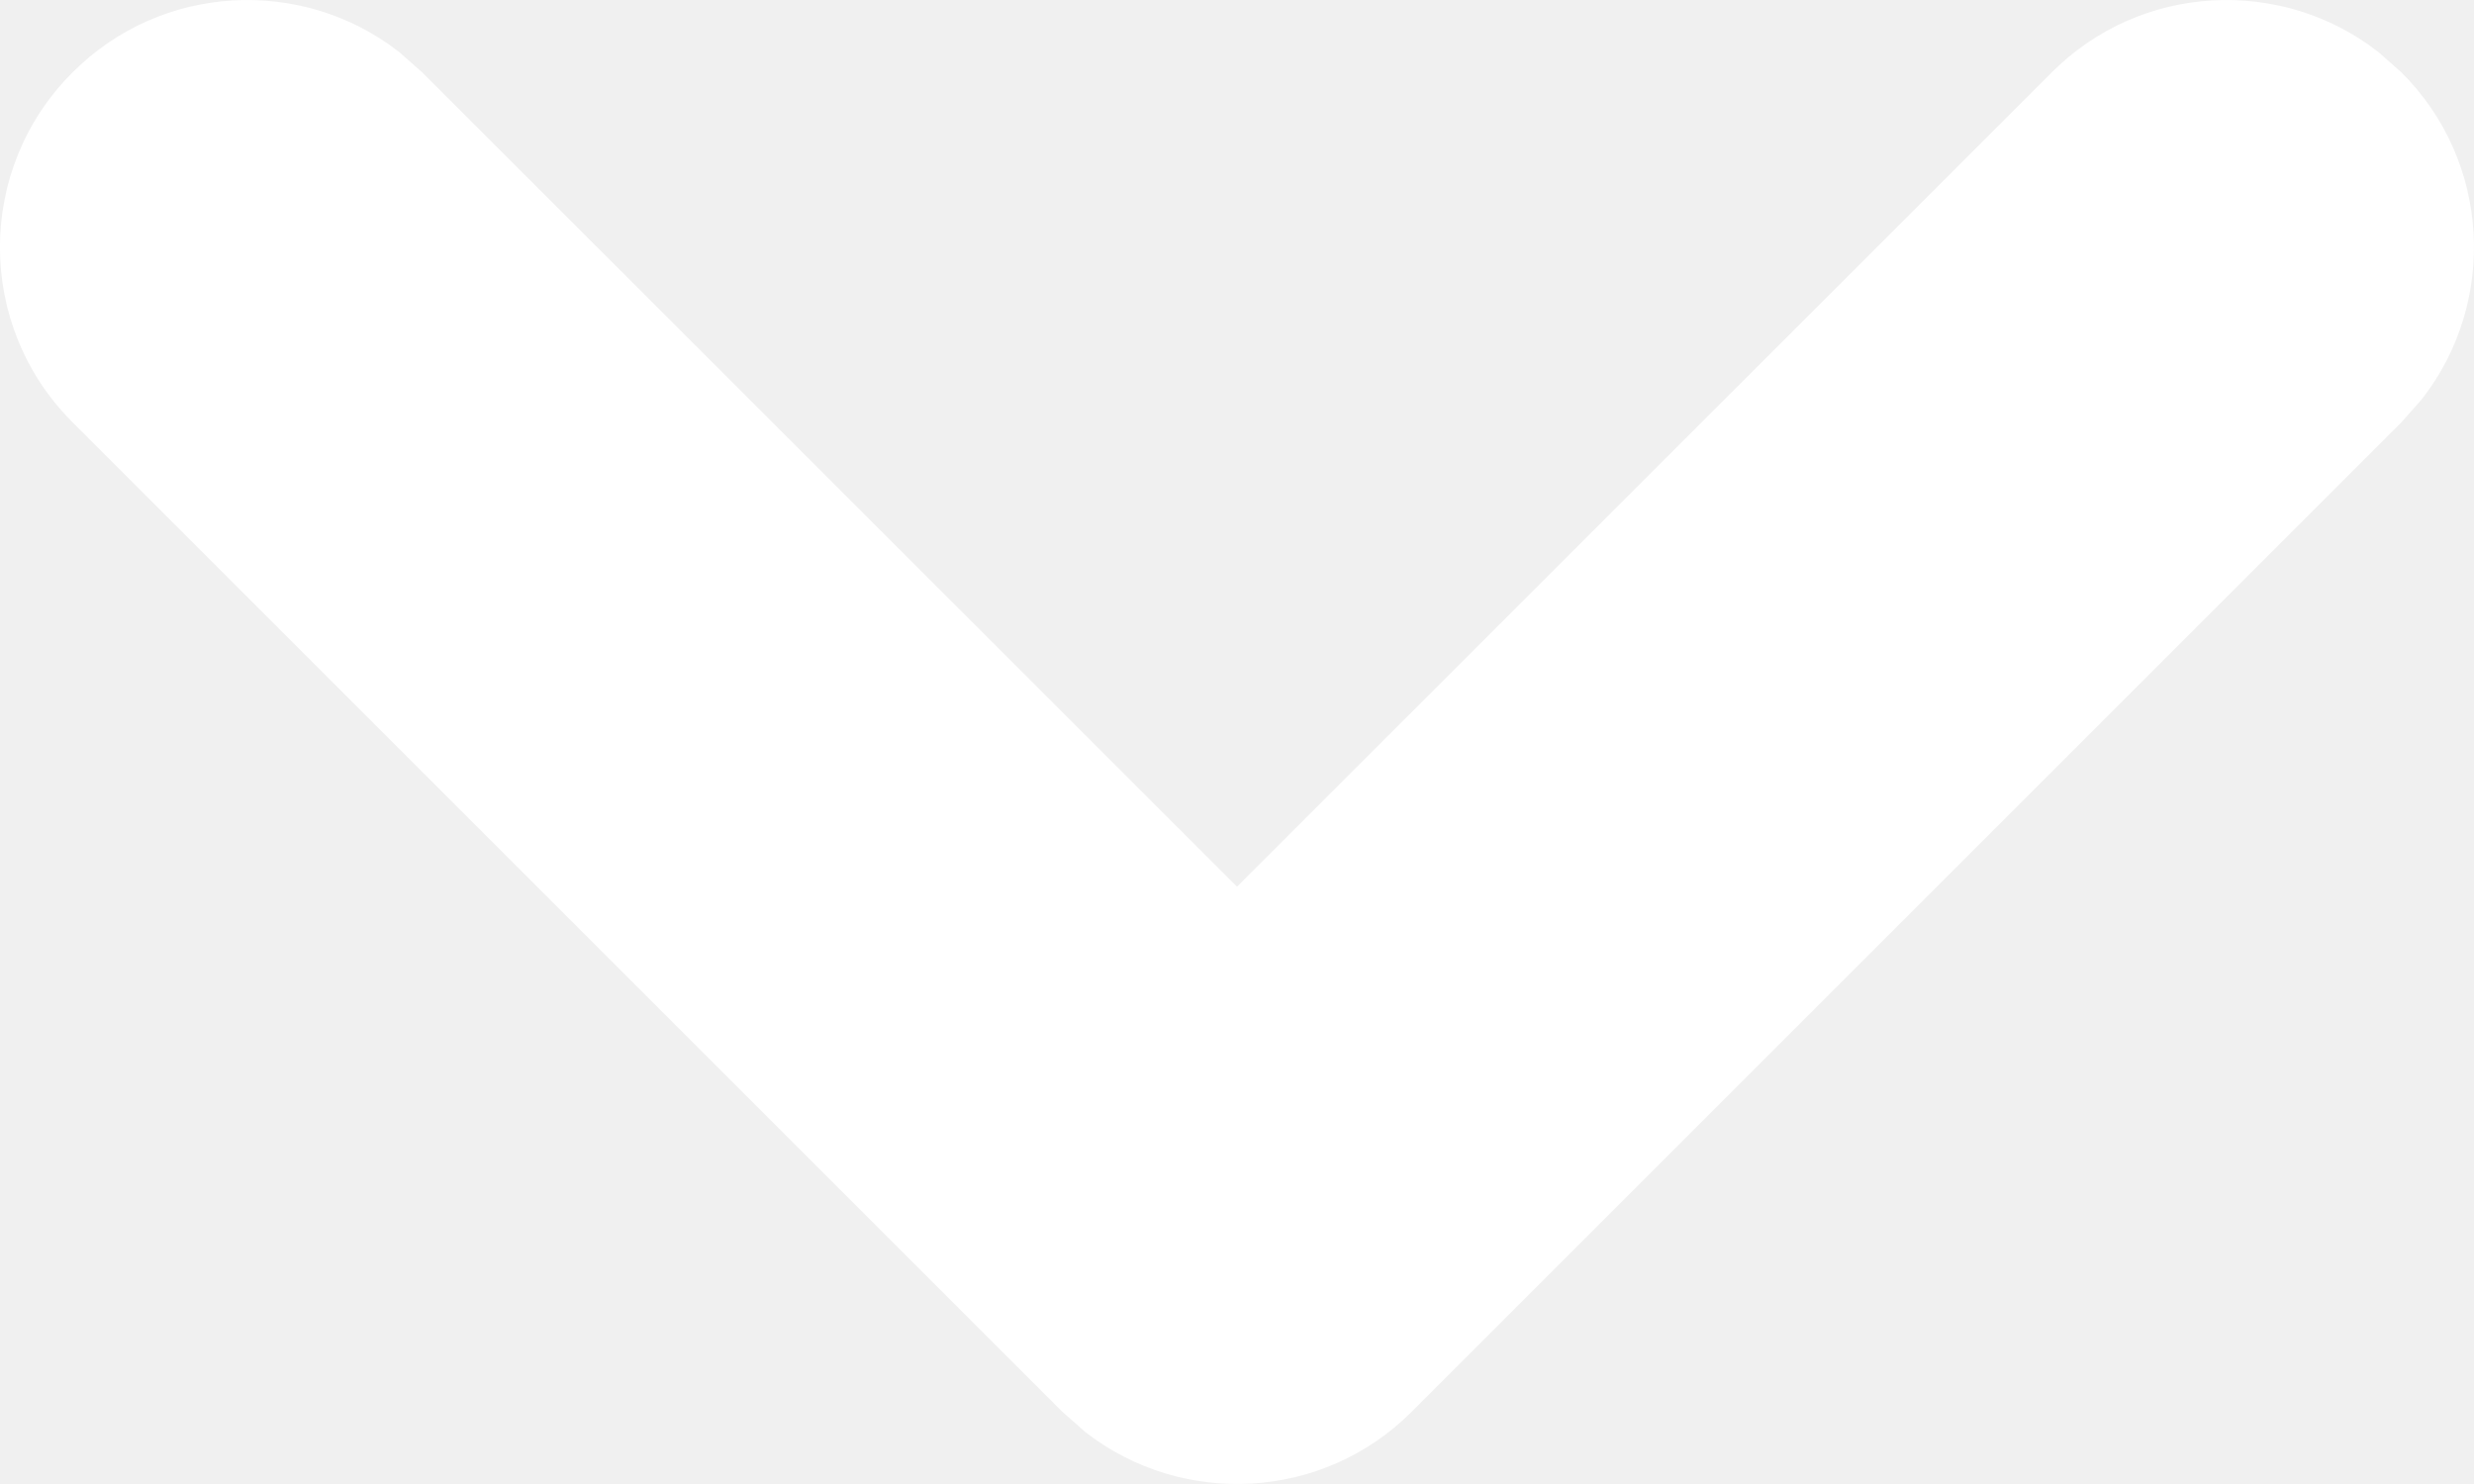
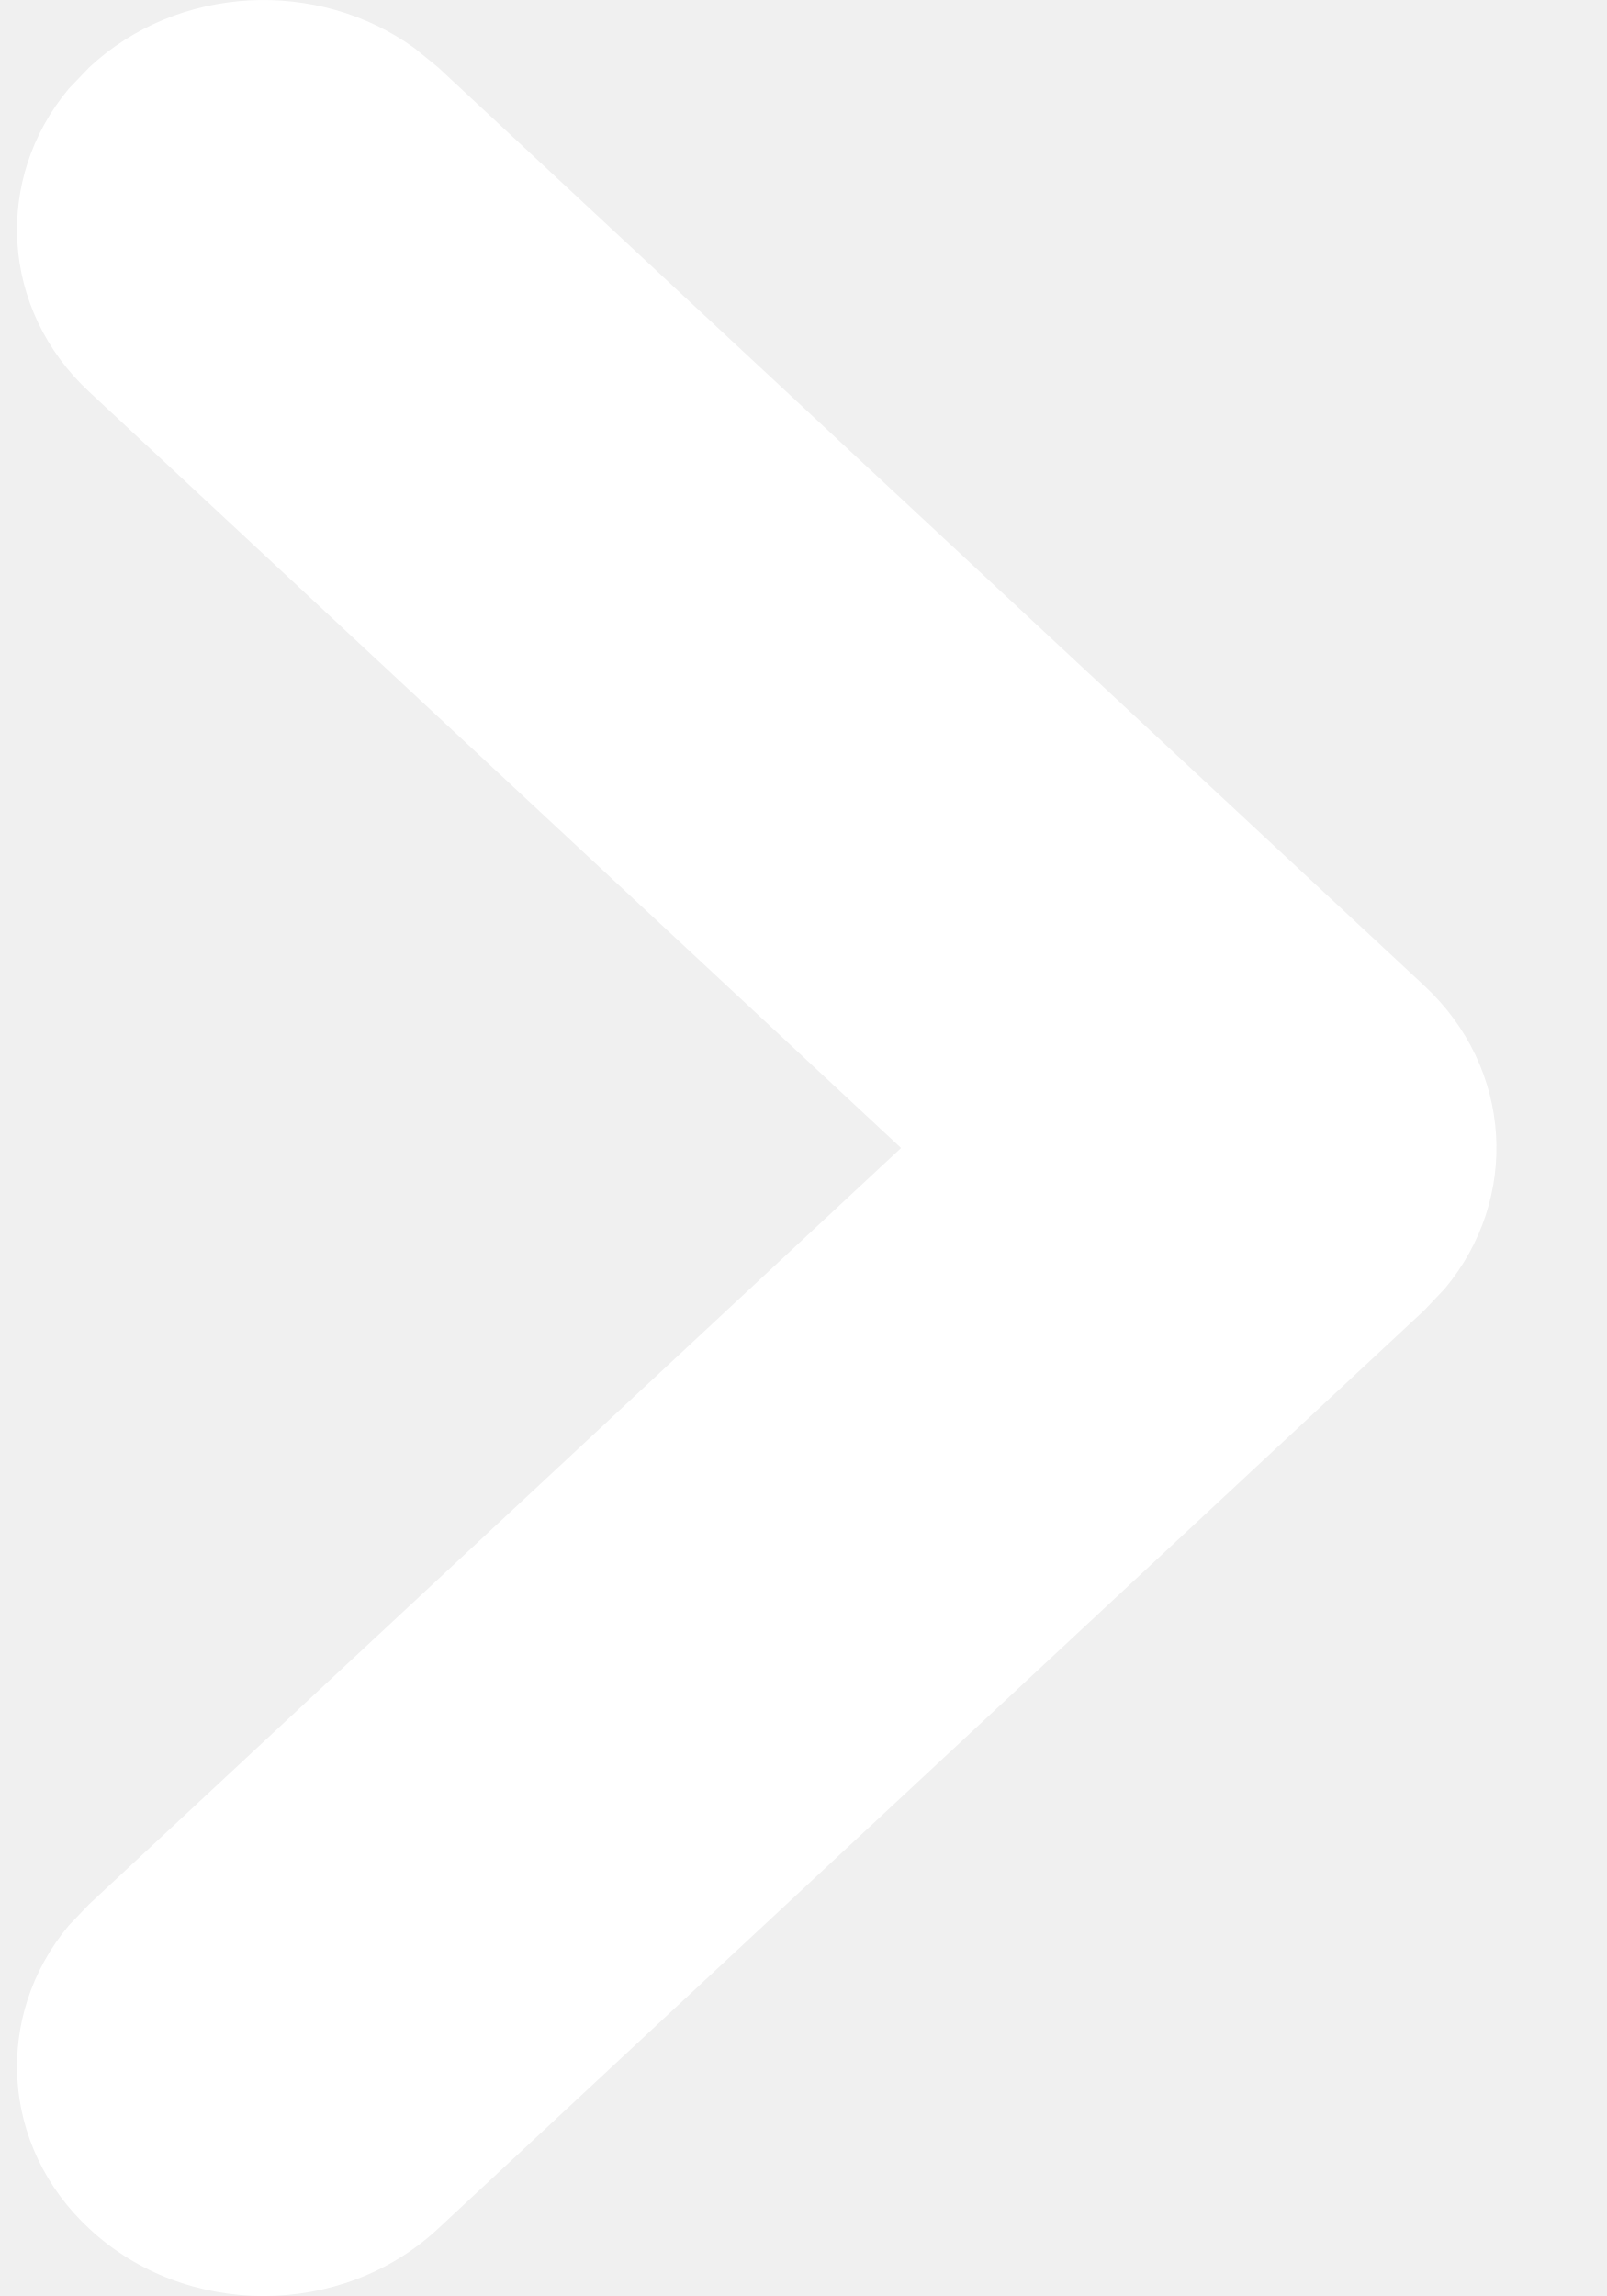
- <svg xmlns="http://www.w3.org/2000/svg" width="10" height="6" viewBox="0 0 10 6" fill="none">
-   <path d="M9.707 0.293C10.068 0.653 10.095 1.221 9.79 1.613L9.707 1.707L5.707 5.707C5.347 6.068 4.779 6.095 4.387 5.79L4.293 5.707L0.293 1.707C-0.098 1.317 -0.098 0.683 0.293 0.293C0.653 -0.068 1.221 -0.095 1.613 0.21L1.707 0.293L5 3.585L8.293 0.293C8.653 -0.068 9.221 -0.095 9.613 0.21L9.707 0.293Z" fill="white" />
+ <svg xmlns="http://www.w3.org/2000/svg" width="7" height="10" viewBox="0 0 7 10" fill="none">
+   <path d="M0.389 0.293C0.776 -0.068 1.385 -0.095 1.806 0.21L1.908 0.293L6.204 4.293C6.591 4.653 6.621 5.221 6.293 5.613L6.204 5.707L1.908 9.707C1.488 10.098 0.808 10.098 0.389 9.707C0.001 9.347 -0.028 8.779 0.299 8.387L0.389 8.293L3.925 5L0.389 1.707C0.001 1.347 -0.028 0.779 0.299 0.387L0.389 0.293Z" fill="white" />
</svg>
